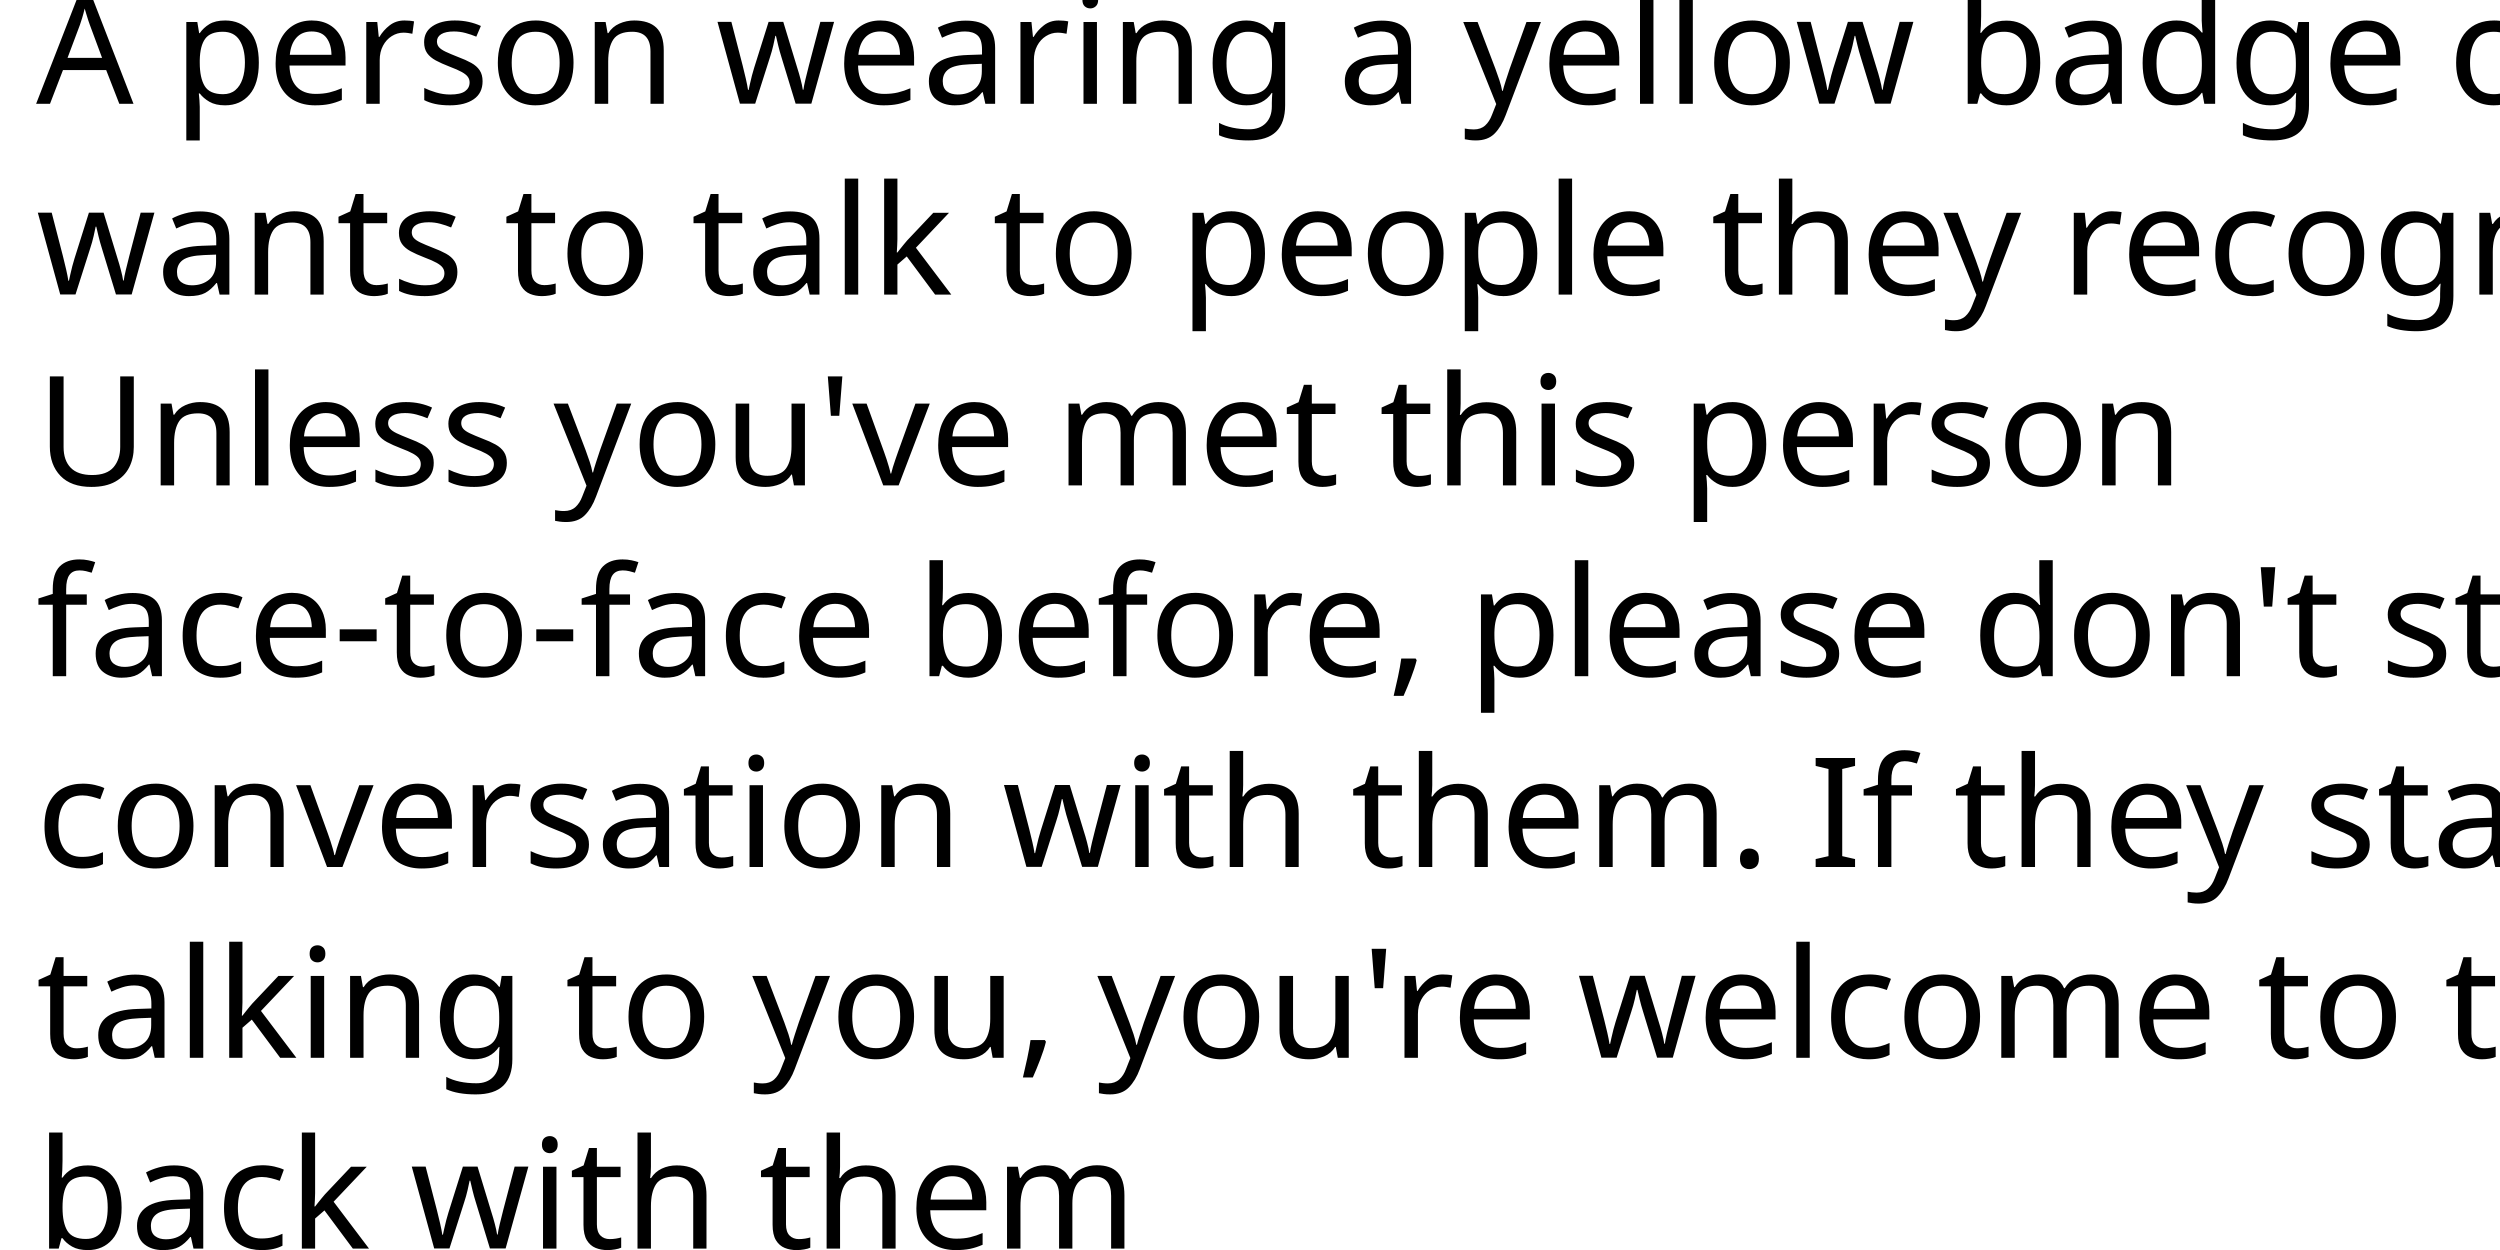
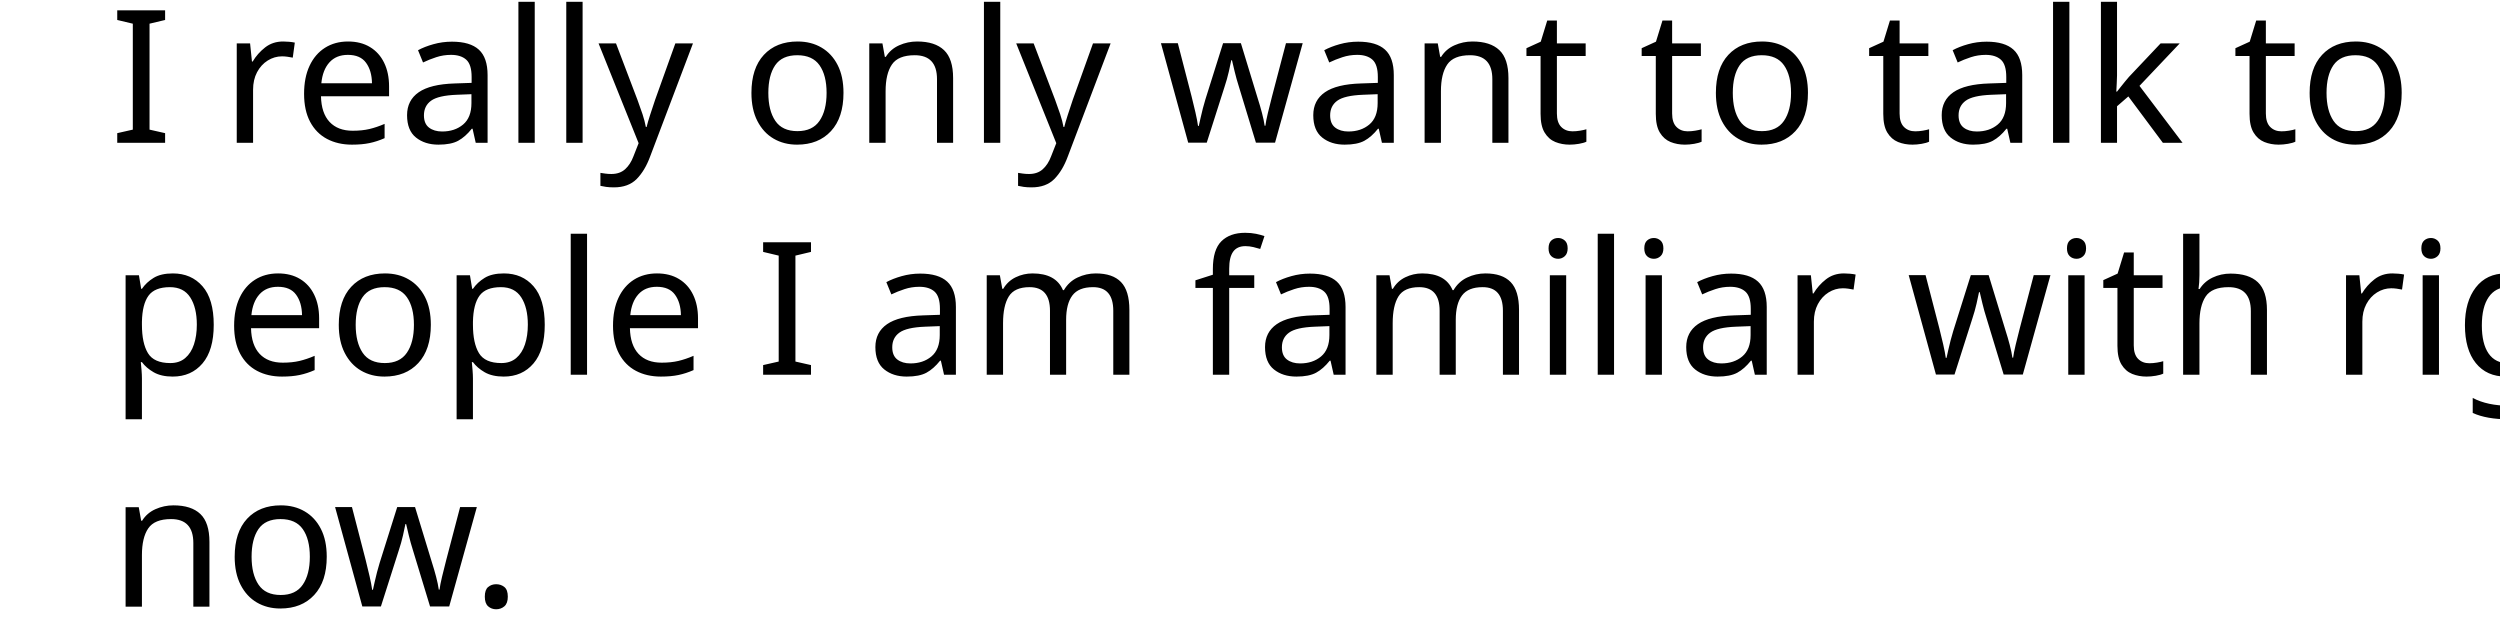
- <svg xmlns="http://www.w3.org/2000/svg" width="4096" height="2048" viewBox="0 0 1083.733 541.867" version="1.1" id="svg5">
+ <svg xmlns="http://www.w3.org/2000/svg" width="4096" height="1024" viewBox="0 0 1083.733 270.933" version="1.1" id="svg5">
  <defs id="defs2" />
  <g id="layer1" transform="translate(-10.90746,-54.11398)">
-     <text xml:space="preserve" style="font-style:normal;font-variant:normal;font-weight:normal;font-stretch:normal;font-size:66.166px;line-height:1.25;font-family:Calibri;-inkscape-font-specification:'Calibri, Normal';font-variant-ligatures:normal;font-variant-caps:normal;font-variant-numeric:normal;font-variant-east-asian:normal;letter-spacing:0px;word-spacing:0px;stroke-width:1.551" x="26.561" y="99.119" id="text12372">
-       <tspan id="tspan16452" x="26.561" y="99.119" style="stroke-width:1.551">A person wearing a yellow badge only</tspan>
-       <tspan x="26.561" y="181.827" id="tspan21840" style="stroke-width:1.551">wants to talk to people they recognize.</tspan>
-       <tspan x="26.561" y="264.535" id="tspan21842" style="stroke-width:1.551">Unless you've met this person</tspan>
-       <tspan x="26.561" y="347.243" id="tspan21844" style="stroke-width:1.551">face-to-face before, please don't start a</tspan>
-       <tspan x="26.561" y="429.951" id="tspan21846" style="stroke-width:1.551">conversation with them. If they start</tspan>
-       <tspan x="26.561" y="512.659" id="tspan21848" style="stroke-width:1.551">talking to you, you're welcome to talk</tspan>
-       <tspan x="26.561" y="595.367" id="tspan21850" style="stroke-width:1.551">back with them</tspan>
+     <text xml:space="preserve" style="font-style:normal;font-variant:normal;font-weight:normal;font-stretch:normal;font-size:80.433px;line-height:1.25;font-family:Calibri;-inkscape-font-specification:'Calibri, Normal';font-variant-ligatures:normal;font-variant-caps:normal;font-variant-numeric:normal;font-variant-east-asian:normal;letter-spacing:0px;word-spacing:0px;stroke-width:1.551" x="58.51" y="116.02" id="text12372">
+       <tspan x="58.51" y="116.02" id="tspan21850" style="font-size:80.433px;stroke-width:1.551">I really only want to talk to</tspan>
+       <tspan x="58.51" y="216.562" style="font-size:80.433px;stroke-width:1.551" id="tspan2920">people I am familiar with right</tspan>
+       <tspan x="58.51" y="317.104" style="font-size:80.433px;stroke-width:1.551" id="tspan12559">now.</tspan>
    </text>
  </g>
</svg>
